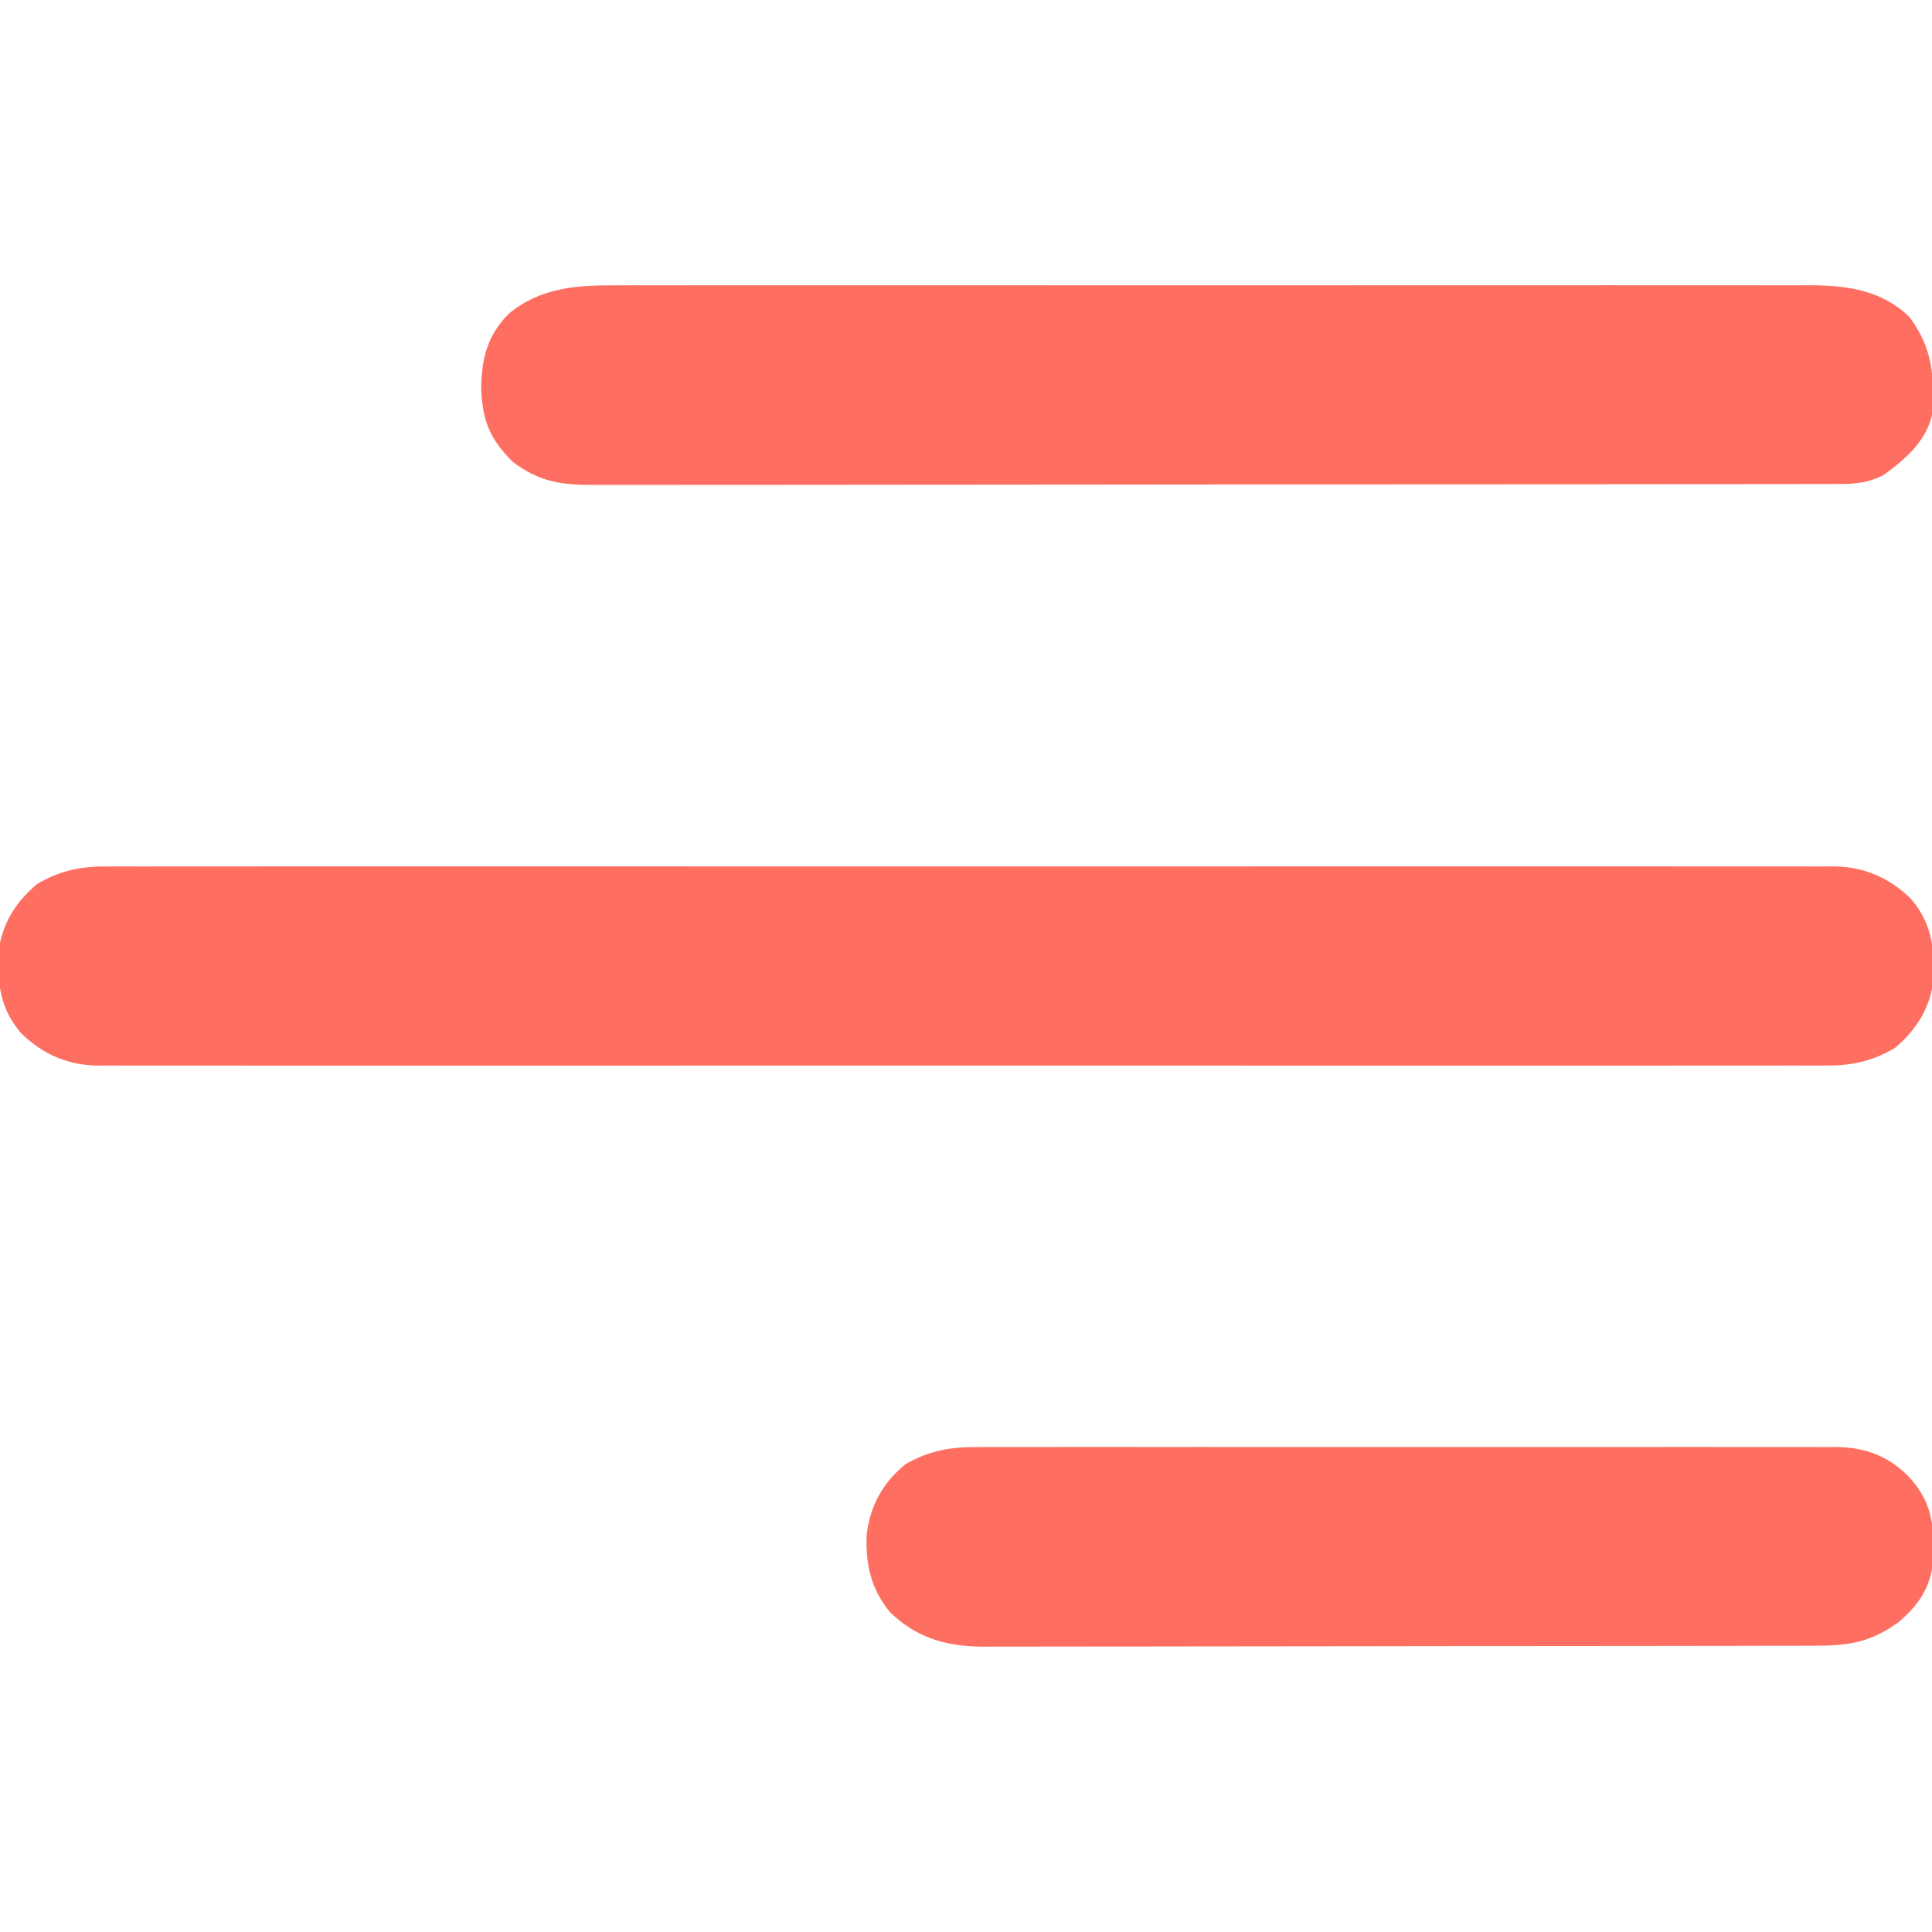
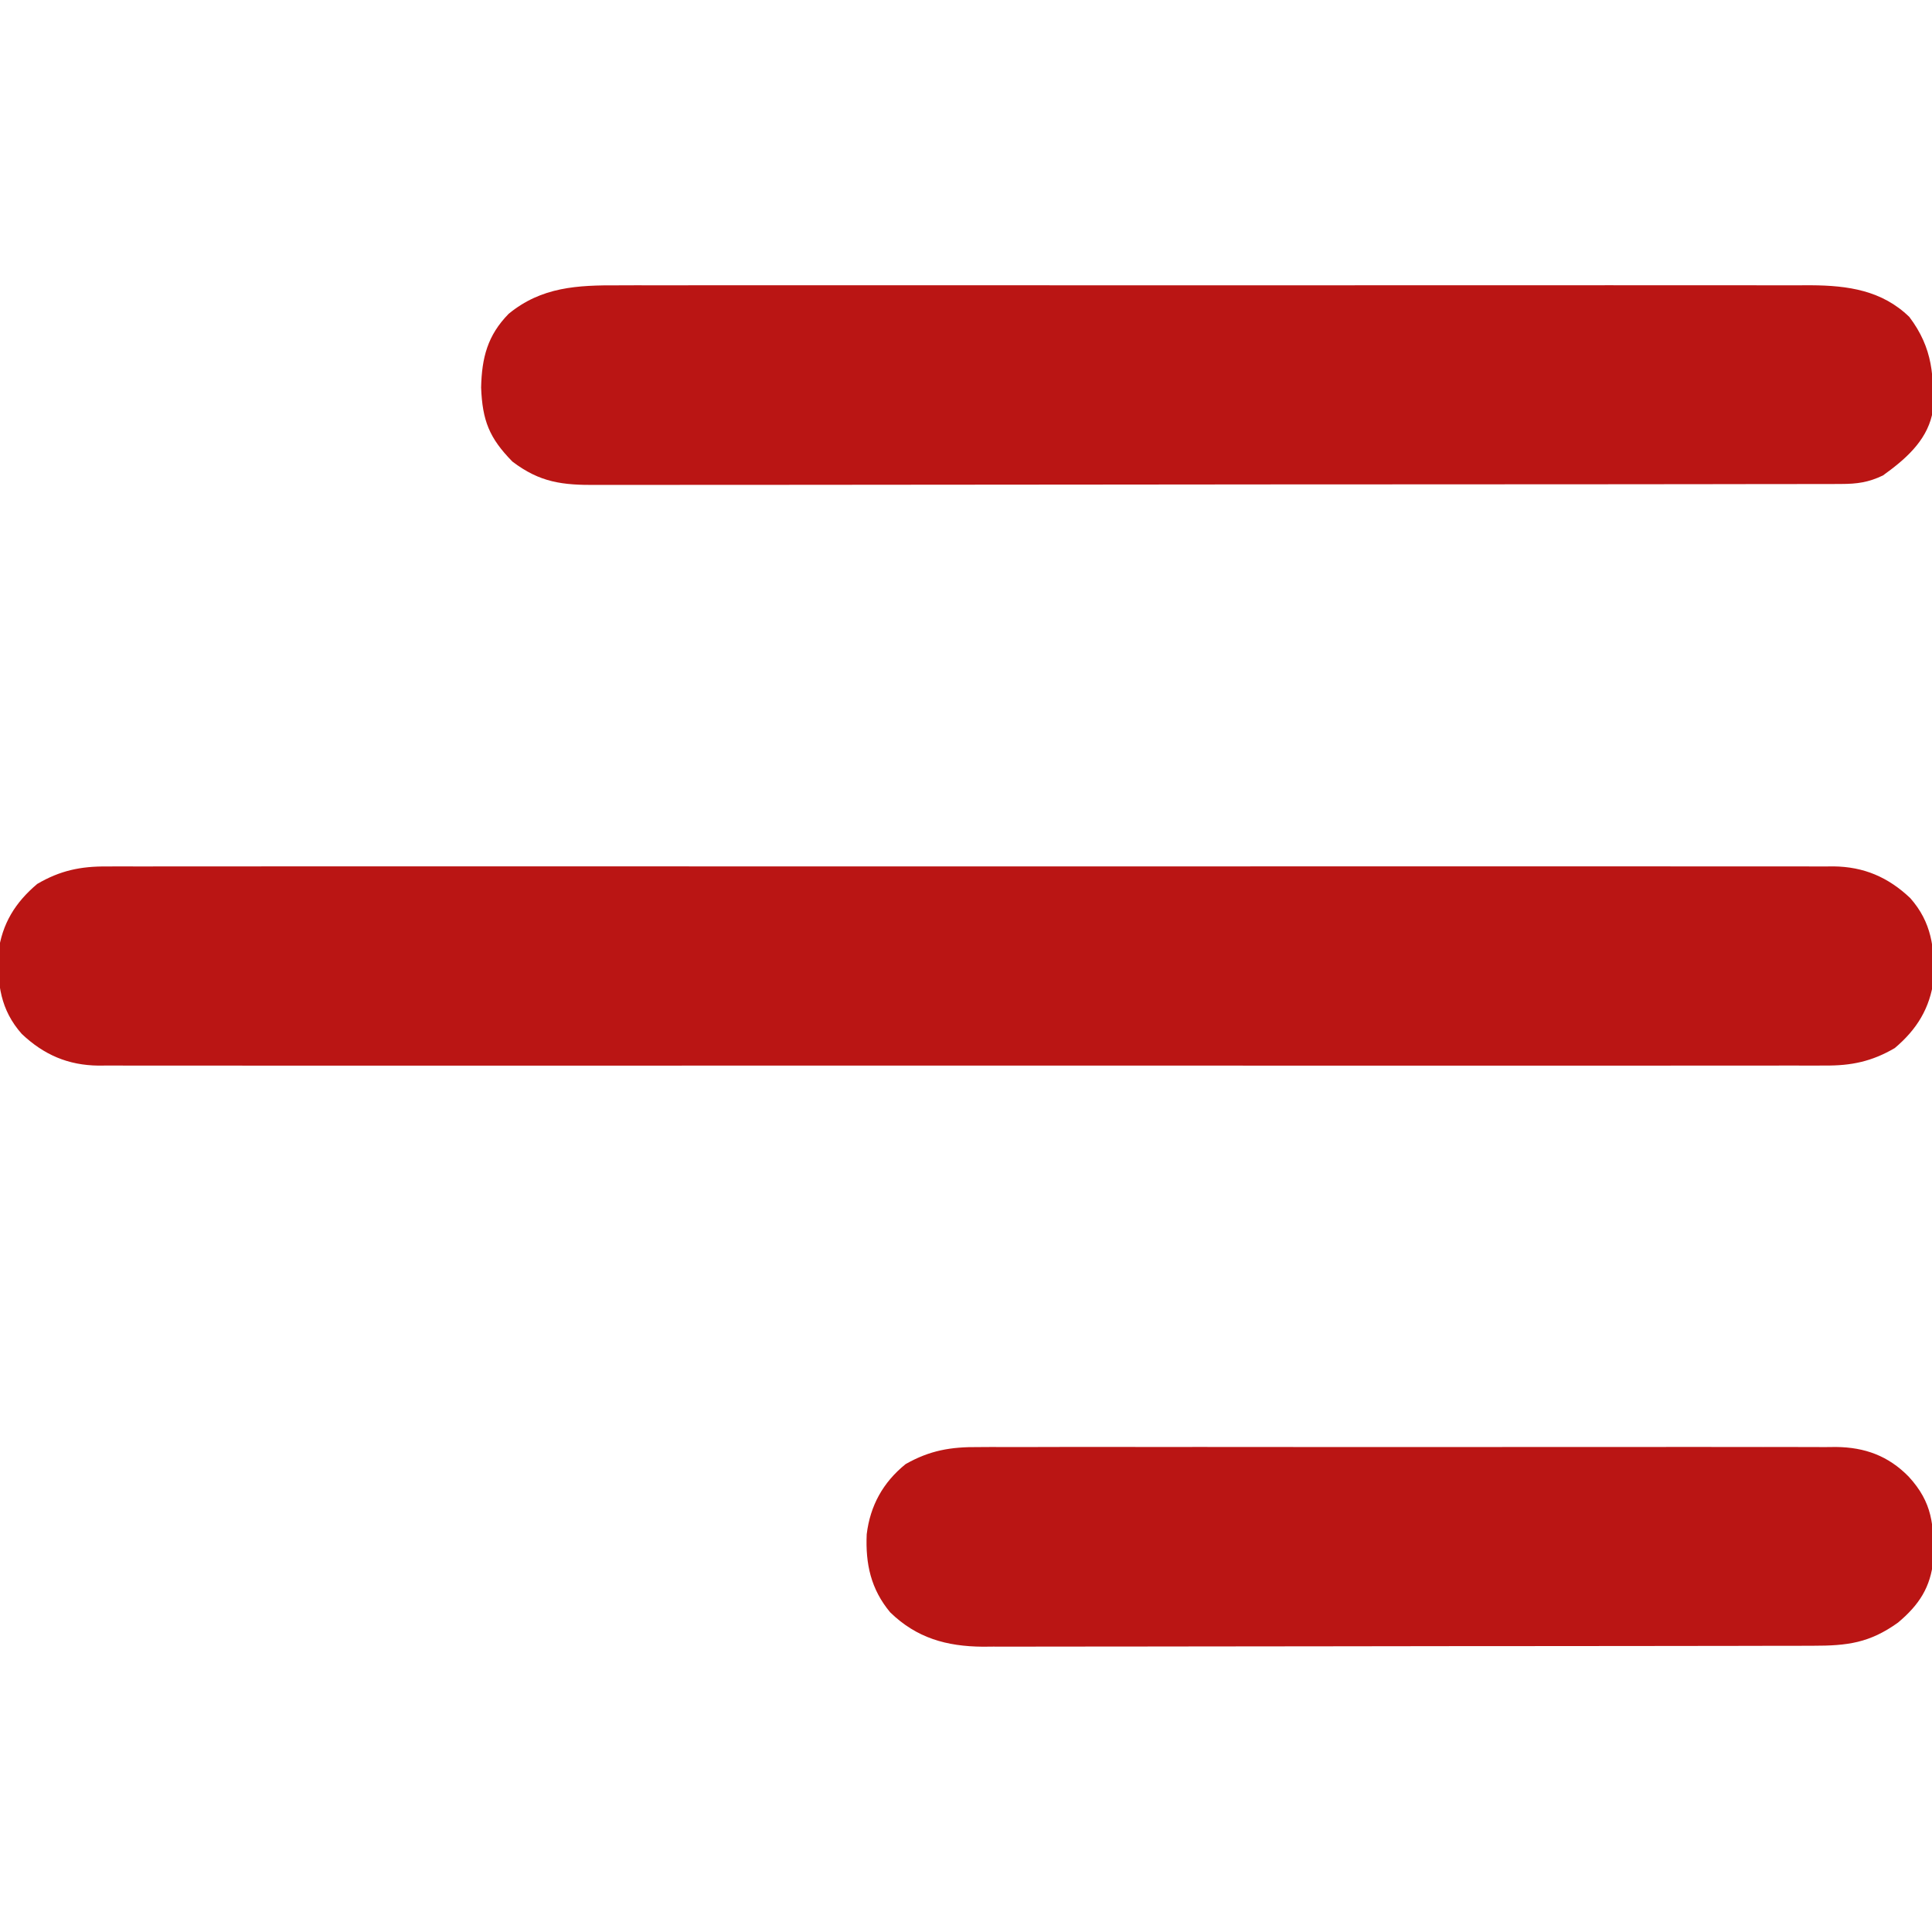
<svg xmlns="http://www.w3.org/2000/svg" version="1.1" width="512" height="512">
-   <path d="M0 0 C0.804 -0.004 1.607 -0.009 2.436 -0.013 C5.122 -0.024 7.808 -0.014 10.494 -0.003 C12.442 -0.007 14.39 -0.012 16.338 -0.018 C21.686 -0.03 27.034 -0.024 32.382 -0.015 C38.152 -0.008 43.921 -0.018 49.691 -0.027 C60.992 -0.04 72.293 -0.037 83.593 -0.028 C92.777 -0.022 101.96 -0.021 111.144 -0.024 C112.451 -0.024 113.757 -0.025 115.103 -0.025 C117.758 -0.026 120.412 -0.027 123.066 -0.028 C147.25 -0.037 171.435 -0.028 195.619 -0.012 C217.693 0.002 239.768 0.001 261.842 -0.014 C286.647 -0.03 311.451 -0.036 336.256 -0.027 C338.9 -0.026 341.545 -0.025 344.189 -0.024 C346.141 -0.023 346.141 -0.023 348.132 -0.023 C357.306 -0.02 366.479 -0.024 375.653 -0.031 C386.831 -0.04 398.009 -0.038 409.187 -0.022 C414.891 -0.014 420.595 -0.011 426.299 -0.02 C431.52 -0.029 436.741 -0.025 441.962 -0.009 C443.851 -0.005 445.741 -0.007 447.63 -0.014 C450.198 -0.023 452.765 -0.014 455.333 0 C456.067 -0.007 456.801 -0.014 457.557 -0.021 C465.607 0.066 472.042 2.834 477.901 8.381 C483.557 14.776 484.383 21.568 484.112 29.936 C483.123 37.581 479.64 43.198 473.803 48.124 C467.726 51.69 462.241 52.821 455.333 52.755 C454.529 52.759 453.726 52.764 452.898 52.768 C450.211 52.779 447.526 52.769 444.839 52.758 C442.891 52.762 440.943 52.767 438.995 52.773 C433.647 52.785 428.299 52.779 422.951 52.77 C417.181 52.763 411.412 52.773 405.642 52.782 C394.341 52.795 383.041 52.792 371.74 52.783 C362.556 52.777 353.373 52.776 344.189 52.779 C342.883 52.779 341.576 52.78 340.23 52.78 C337.576 52.781 334.921 52.782 332.267 52.783 C308.083 52.792 283.899 52.783 259.714 52.767 C237.64 52.753 215.565 52.754 193.491 52.769 C168.686 52.785 143.882 52.791 119.077 52.782 C116.433 52.781 113.788 52.78 111.144 52.779 C109.192 52.778 109.192 52.778 107.201 52.778 C98.027 52.775 88.854 52.779 79.68 52.786 C68.502 52.795 57.324 52.793 46.146 52.777 C40.442 52.769 34.738 52.766 29.034 52.776 C23.813 52.784 18.592 52.78 13.371 52.764 C11.482 52.76 9.592 52.762 7.703 52.769 C5.135 52.778 2.568 52.769 0 52.755 C-1.101 52.766 -1.101 52.766 -2.224 52.776 C-10.274 52.689 -16.709 49.921 -22.568 44.374 C-28.224 37.979 -29.05 31.188 -28.779 22.819 C-27.789 15.174 -24.307 9.557 -18.47 4.631 C-12.393 1.065 -6.908 -0.066 0 0 Z " fill="#FF6F61" transform="translate(28.33344,229.6225)" />
-   <path d="M0 0 C1.404 -0.003 2.808 -0.008 4.211 -0.014 C8.05 -0.027 11.889 -0.021 15.728 -0.011 C19.875 -0.004 24.022 -0.015 28.17 -0.023 C36.287 -0.036 44.404 -0.034 52.521 -0.025 C59.119 -0.018 65.718 -0.017 72.316 -0.02 C73.256 -0.021 74.195 -0.021 75.164 -0.022 C77.073 -0.023 78.982 -0.024 80.892 -0.025 C98.787 -0.033 116.682 -0.024 134.577 -0.007 C149.926 0.006 165.274 0.004 180.622 -0.01 C198.454 -0.026 216.286 -0.033 234.119 -0.023 C236.021 -0.022 237.923 -0.021 239.825 -0.02 C241.229 -0.02 241.229 -0.02 242.661 -0.019 C249.25 -0.017 255.839 -0.021 262.427 -0.028 C270.459 -0.036 278.491 -0.034 286.522 -0.018 C290.619 -0.01 294.715 -0.007 298.811 -0.017 C302.564 -0.026 306.317 -0.021 310.07 -0.005 C312.064 -0 314.058 -0.01 316.052 -0.02 C325.792 0.043 334.82 1.328 342.071 8.381 C348.292 16.617 348.787 24.311 348.071 34.381 C346.421 41.471 340.804 46.262 335.071 50.381 C331.267 52.205 328.245 52.633 324.043 52.638 C322.826 52.645 321.608 52.651 320.354 52.658 C319.007 52.655 317.659 52.652 316.312 52.648 C314.878 52.652 313.444 52.657 312.01 52.662 C308.069 52.674 304.128 52.674 300.187 52.672 C295.936 52.671 291.686 52.682 287.436 52.692 C279.108 52.708 270.781 52.714 262.454 52.715 C255.685 52.716 248.917 52.72 242.148 52.726 C222.961 52.744 203.774 52.753 184.586 52.752 C183.552 52.752 182.517 52.752 181.451 52.752 C180.415 52.751 179.38 52.751 178.312 52.751 C161.524 52.75 144.737 52.77 127.949 52.798 C110.714 52.827 93.479 52.84 76.243 52.839 C66.566 52.838 56.889 52.843 47.212 52.865 C38.972 52.883 30.733 52.888 22.494 52.874 C18.29 52.867 14.087 52.867 9.884 52.885 C6.034 52.9 2.184 52.898 -1.666 52.88 C-3.057 52.877 -4.448 52.881 -5.838 52.892 C-14.877 52.959 -20.81 52.268 -28.136 46.705 C-34.285 40.437 -36.086 35.833 -36.429 27.068 C-36.242 19.167 -34.74 13.275 -29.133 7.545 C-20.404 0.388 -10.916 -0.057 0 0 Z " fill="#FF6F61" transform="translate(163.9294,75.61905)" />
-   <path d="M0 0 C1.504 -0.009 1.504 -0.009 3.038 -0.019 C6.377 -0.035 9.716 -0.022 13.055 -0.01 C15.458 -0.015 17.86 -0.022 20.262 -0.031 C26.097 -0.047 31.931 -0.045 37.766 -0.033 C42.51 -0.024 47.254 -0.023 51.997 -0.027 C53.012 -0.028 53.012 -0.028 54.047 -0.029 C55.422 -0.03 56.796 -0.032 58.17 -0.033 C71.041 -0.044 83.913 -0.031 96.784 -0.01 C107.818 0.008 118.852 0.005 129.886 -0.014 C142.714 -0.035 155.542 -0.043 168.371 -0.031 C169.74 -0.03 171.108 -0.029 172.477 -0.027 C173.487 -0.026 173.487 -0.026 174.518 -0.025 C179.254 -0.022 183.99 -0.028 188.727 -0.037 C195.105 -0.049 201.483 -0.041 207.862 -0.018 C210.202 -0.012 212.541 -0.014 214.881 -0.023 C218.077 -0.034 221.272 -0.02 224.468 0 C225.854 -0.013 225.854 -0.013 227.267 -0.027 C234.876 0.065 241.071 2.303 246.483 7.82 C252.829 14.731 253.222 20.677 253.022 29.902 C252.313 37.172 249.237 41.827 243.67 46.508 C236.14 51.911 230.255 52.657 221.139 52.648 C220.174 52.651 219.209 52.654 218.215 52.657 C214.978 52.666 211.742 52.668 208.506 52.669 C206.186 52.674 203.867 52.679 201.547 52.684 C195.243 52.697 188.939 52.704 182.636 52.708 C178.696 52.711 174.757 52.715 170.818 52.72 C159.904 52.732 148.989 52.742 138.075 52.746 C137.377 52.746 136.679 52.746 135.959 52.746 C135.26 52.746 134.56 52.747 133.839 52.747 C132.421 52.747 131.003 52.748 129.585 52.748 C128.53 52.749 128.53 52.749 127.454 52.749 C116.064 52.753 104.674 52.77 93.283 52.794 C81.578 52.817 69.874 52.83 58.169 52.831 C51.601 52.832 45.034 52.838 38.466 52.856 C32.287 52.872 26.107 52.874 19.927 52.866 C17.662 52.865 15.398 52.869 13.133 52.879 C10.034 52.892 6.936 52.886 3.837 52.875 C2.947 52.883 2.057 52.892 1.141 52.9 C-8.512 52.824 -16.408 50.598 -23.412 43.805 C-28.528 37.678 -29.996 30.971 -29.642 23.106 C-28.731 15.528 -25.316 9.338 -19.33 4.508 C-12.883 0.85 -7.329 -0.071 0 0 Z " fill="#FF6F61" transform="translate(259.3296,383.4921)" />
+   <path d="M0 0 C0.804 -0.004 1.607 -0.009 2.436 -0.013 C5.122 -0.024 7.808 -0.014 10.494 -0.003 C12.442 -0.007 14.39 -0.012 16.338 -0.018 C21.686 -0.03 27.034 -0.024 32.382 -0.015 C38.152 -0.008 43.921 -0.018 49.691 -0.027 C60.992 -0.04 72.293 -0.037 83.593 -0.028 C92.777 -0.022 101.96 -0.021 111.144 -0.024 C112.451 -0.024 113.757 -0.025 115.103 -0.025 C117.758 -0.026 120.412 -0.027 123.066 -0.028 C147.25 -0.037 171.435 -0.028 195.619 -0.012 C217.693 0.002 239.768 0.001 261.842 -0.014 C286.647 -0.03 311.451 -0.036 336.256 -0.027 C338.9 -0.026 341.545 -0.025 344.189 -0.024 C346.141 -0.023 346.141 -0.023 348.132 -0.023 C357.306 -0.02 366.479 -0.024 375.653 -0.031 C386.831 -0.04 398.009 -0.038 409.187 -0.022 C414.891 -0.014 420.595 -0.011 426.299 -0.02 C431.52 -0.029 436.741 -0.025 441.962 -0.009 C443.851 -0.005 445.741 -0.007 447.63 -0.014 C450.198 -0.023 452.765 -0.014 455.333 0 C456.067 -0.007 456.801 -0.014 457.557 -0.021 C465.607 0.066 472.042 2.834 477.901 8.381 C483.557 14.776 484.383 21.568 484.112 29.936 C483.123 37.581 479.64 43.198 473.803 48.124 C467.726 51.69 462.241 52.821 455.333 52.755 C454.529 52.759 453.726 52.764 452.898 52.768 C450.211 52.779 447.526 52.769 444.839 52.758 C442.891 52.762 440.943 52.767 438.995 52.773 C433.647 52.785 428.299 52.779 422.951 52.77 C417.181 52.763 411.412 52.773 405.642 52.782 C394.341 52.795 383.041 52.792 371.74 52.783 C362.556 52.777 353.373 52.776 344.189 52.779 C342.883 52.779 341.576 52.78 340.23 52.78 C337.576 52.781 334.921 52.782 332.267 52.783 C308.083 52.792 283.899 52.783 259.714 52.767 C237.64 52.753 215.565 52.754 193.491 52.769 C168.686 52.785 143.882 52.791 119.077 52.782 C116.433 52.781 113.788 52.78 111.144 52.779 C109.192 52.778 109.192 52.778 107.201 52.778 C98.027 52.775 88.854 52.779 79.68 52.786 C68.502 52.795 57.324 52.793 46.146 52.777 C40.442 52.769 34.738 52.766 29.034 52.776 C23.813 52.784 18.592 52.78 13.371 52.764 C11.482 52.76 9.592 52.762 7.703 52.769 C5.135 52.778 2.568 52.769 0 52.755 C-1.101 52.766 -1.101 52.766 -2.224 52.776 C-10.274 52.689 -16.709 49.921 -22.568 44.374 C-28.224 37.979 -29.05 31.188 -28.779 22.819 C-27.789 15.174 -24.307 9.557 -18.47 4.631 C-12.393 1.065 -6.908 -0.066 0 0 Z " fill="#ba1514" transform="translate(28.33344,229.6225)" />
+   <path d="M0 0 C1.404 -0.003 2.808 -0.008 4.211 -0.014 C8.05 -0.027 11.889 -0.021 15.728 -0.011 C19.875 -0.004 24.022 -0.015 28.17 -0.023 C36.287 -0.036 44.404 -0.034 52.521 -0.025 C59.119 -0.018 65.718 -0.017 72.316 -0.02 C73.256 -0.021 74.195 -0.021 75.164 -0.022 C77.073 -0.023 78.982 -0.024 80.892 -0.025 C98.787 -0.033 116.682 -0.024 134.577 -0.007 C149.926 0.006 165.274 0.004 180.622 -0.01 C198.454 -0.026 216.286 -0.033 234.119 -0.023 C236.021 -0.022 237.923 -0.021 239.825 -0.02 C241.229 -0.02 241.229 -0.02 242.661 -0.019 C249.25 -0.017 255.839 -0.021 262.427 -0.028 C270.459 -0.036 278.491 -0.034 286.522 -0.018 C290.619 -0.01 294.715 -0.007 298.811 -0.017 C302.564 -0.026 306.317 -0.021 310.07 -0.005 C312.064 -0 314.058 -0.01 316.052 -0.02 C325.792 0.043 334.82 1.328 342.071 8.381 C348.292 16.617 348.787 24.311 348.071 34.381 C346.421 41.471 340.804 46.262 335.071 50.381 C331.267 52.205 328.245 52.633 324.043 52.638 C322.826 52.645 321.608 52.651 320.354 52.658 C319.007 52.655 317.659 52.652 316.312 52.648 C314.878 52.652 313.444 52.657 312.01 52.662 C308.069 52.674 304.128 52.674 300.187 52.672 C295.936 52.671 291.686 52.682 287.436 52.692 C279.108 52.708 270.781 52.714 262.454 52.715 C255.685 52.716 248.917 52.72 242.148 52.726 C222.961 52.744 203.774 52.753 184.586 52.752 C183.552 52.752 182.517 52.752 181.451 52.752 C180.415 52.751 179.38 52.751 178.312 52.751 C161.524 52.75 144.737 52.77 127.949 52.798 C110.714 52.827 93.479 52.84 76.243 52.839 C66.566 52.838 56.889 52.843 47.212 52.865 C38.972 52.883 30.733 52.888 22.494 52.874 C18.29 52.867 14.087 52.867 9.884 52.885 C6.034 52.9 2.184 52.898 -1.666 52.88 C-3.057 52.877 -4.448 52.881 -5.838 52.892 C-14.877 52.959 -20.81 52.268 -28.136 46.705 C-34.285 40.437 -36.086 35.833 -36.429 27.068 C-36.242 19.167 -34.74 13.275 -29.133 7.545 C-20.404 0.388 -10.916 -0.057 0 0 Z " fill="#ba1514" transform="translate(163.9294,75.61905)" />
+   <path d="M0 0 C1.504 -0.009 1.504 -0.009 3.038 -0.019 C6.377 -0.035 9.716 -0.022 13.055 -0.01 C15.458 -0.015 17.86 -0.022 20.262 -0.031 C26.097 -0.047 31.931 -0.045 37.766 -0.033 C42.51 -0.024 47.254 -0.023 51.997 -0.027 C53.012 -0.028 53.012 -0.028 54.047 -0.029 C55.422 -0.03 56.796 -0.032 58.17 -0.033 C71.041 -0.044 83.913 -0.031 96.784 -0.01 C107.818 0.008 118.852 0.005 129.886 -0.014 C142.714 -0.035 155.542 -0.043 168.371 -0.031 C169.74 -0.03 171.108 -0.029 172.477 -0.027 C173.487 -0.026 173.487 -0.026 174.518 -0.025 C179.254 -0.022 183.99 -0.028 188.727 -0.037 C195.105 -0.049 201.483 -0.041 207.862 -0.018 C210.202 -0.012 212.541 -0.014 214.881 -0.023 C218.077 -0.034 221.272 -0.02 224.468 0 C225.854 -0.013 225.854 -0.013 227.267 -0.027 C234.876 0.065 241.071 2.303 246.483 7.82 C252.829 14.731 253.222 20.677 253.022 29.902 C252.313 37.172 249.237 41.827 243.67 46.508 C236.14 51.911 230.255 52.657 221.139 52.648 C220.174 52.651 219.209 52.654 218.215 52.657 C214.978 52.666 211.742 52.668 208.506 52.669 C206.186 52.674 203.867 52.679 201.547 52.684 C195.243 52.697 188.939 52.704 182.636 52.708 C178.696 52.711 174.757 52.715 170.818 52.72 C159.904 52.732 148.989 52.742 138.075 52.746 C137.377 52.746 136.679 52.746 135.959 52.746 C135.26 52.746 134.56 52.747 133.839 52.747 C132.421 52.747 131.003 52.748 129.585 52.748 C128.53 52.749 128.53 52.749 127.454 52.749 C116.064 52.753 104.674 52.77 93.283 52.794 C81.578 52.817 69.874 52.83 58.169 52.831 C51.601 52.832 45.034 52.838 38.466 52.856 C32.287 52.872 26.107 52.874 19.927 52.866 C17.662 52.865 15.398 52.869 13.133 52.879 C10.034 52.892 6.936 52.886 3.837 52.875 C2.947 52.883 2.057 52.892 1.141 52.9 C-8.512 52.824 -16.408 50.598 -23.412 43.805 C-28.528 37.678 -29.996 30.971 -29.642 23.106 C-28.731 15.528 -25.316 9.338 -19.33 4.508 C-12.883 0.85 -7.329 -0.071 0 0 Z " fill="#ba1514" transform="translate(259.3296,383.4921)" />
</svg>
